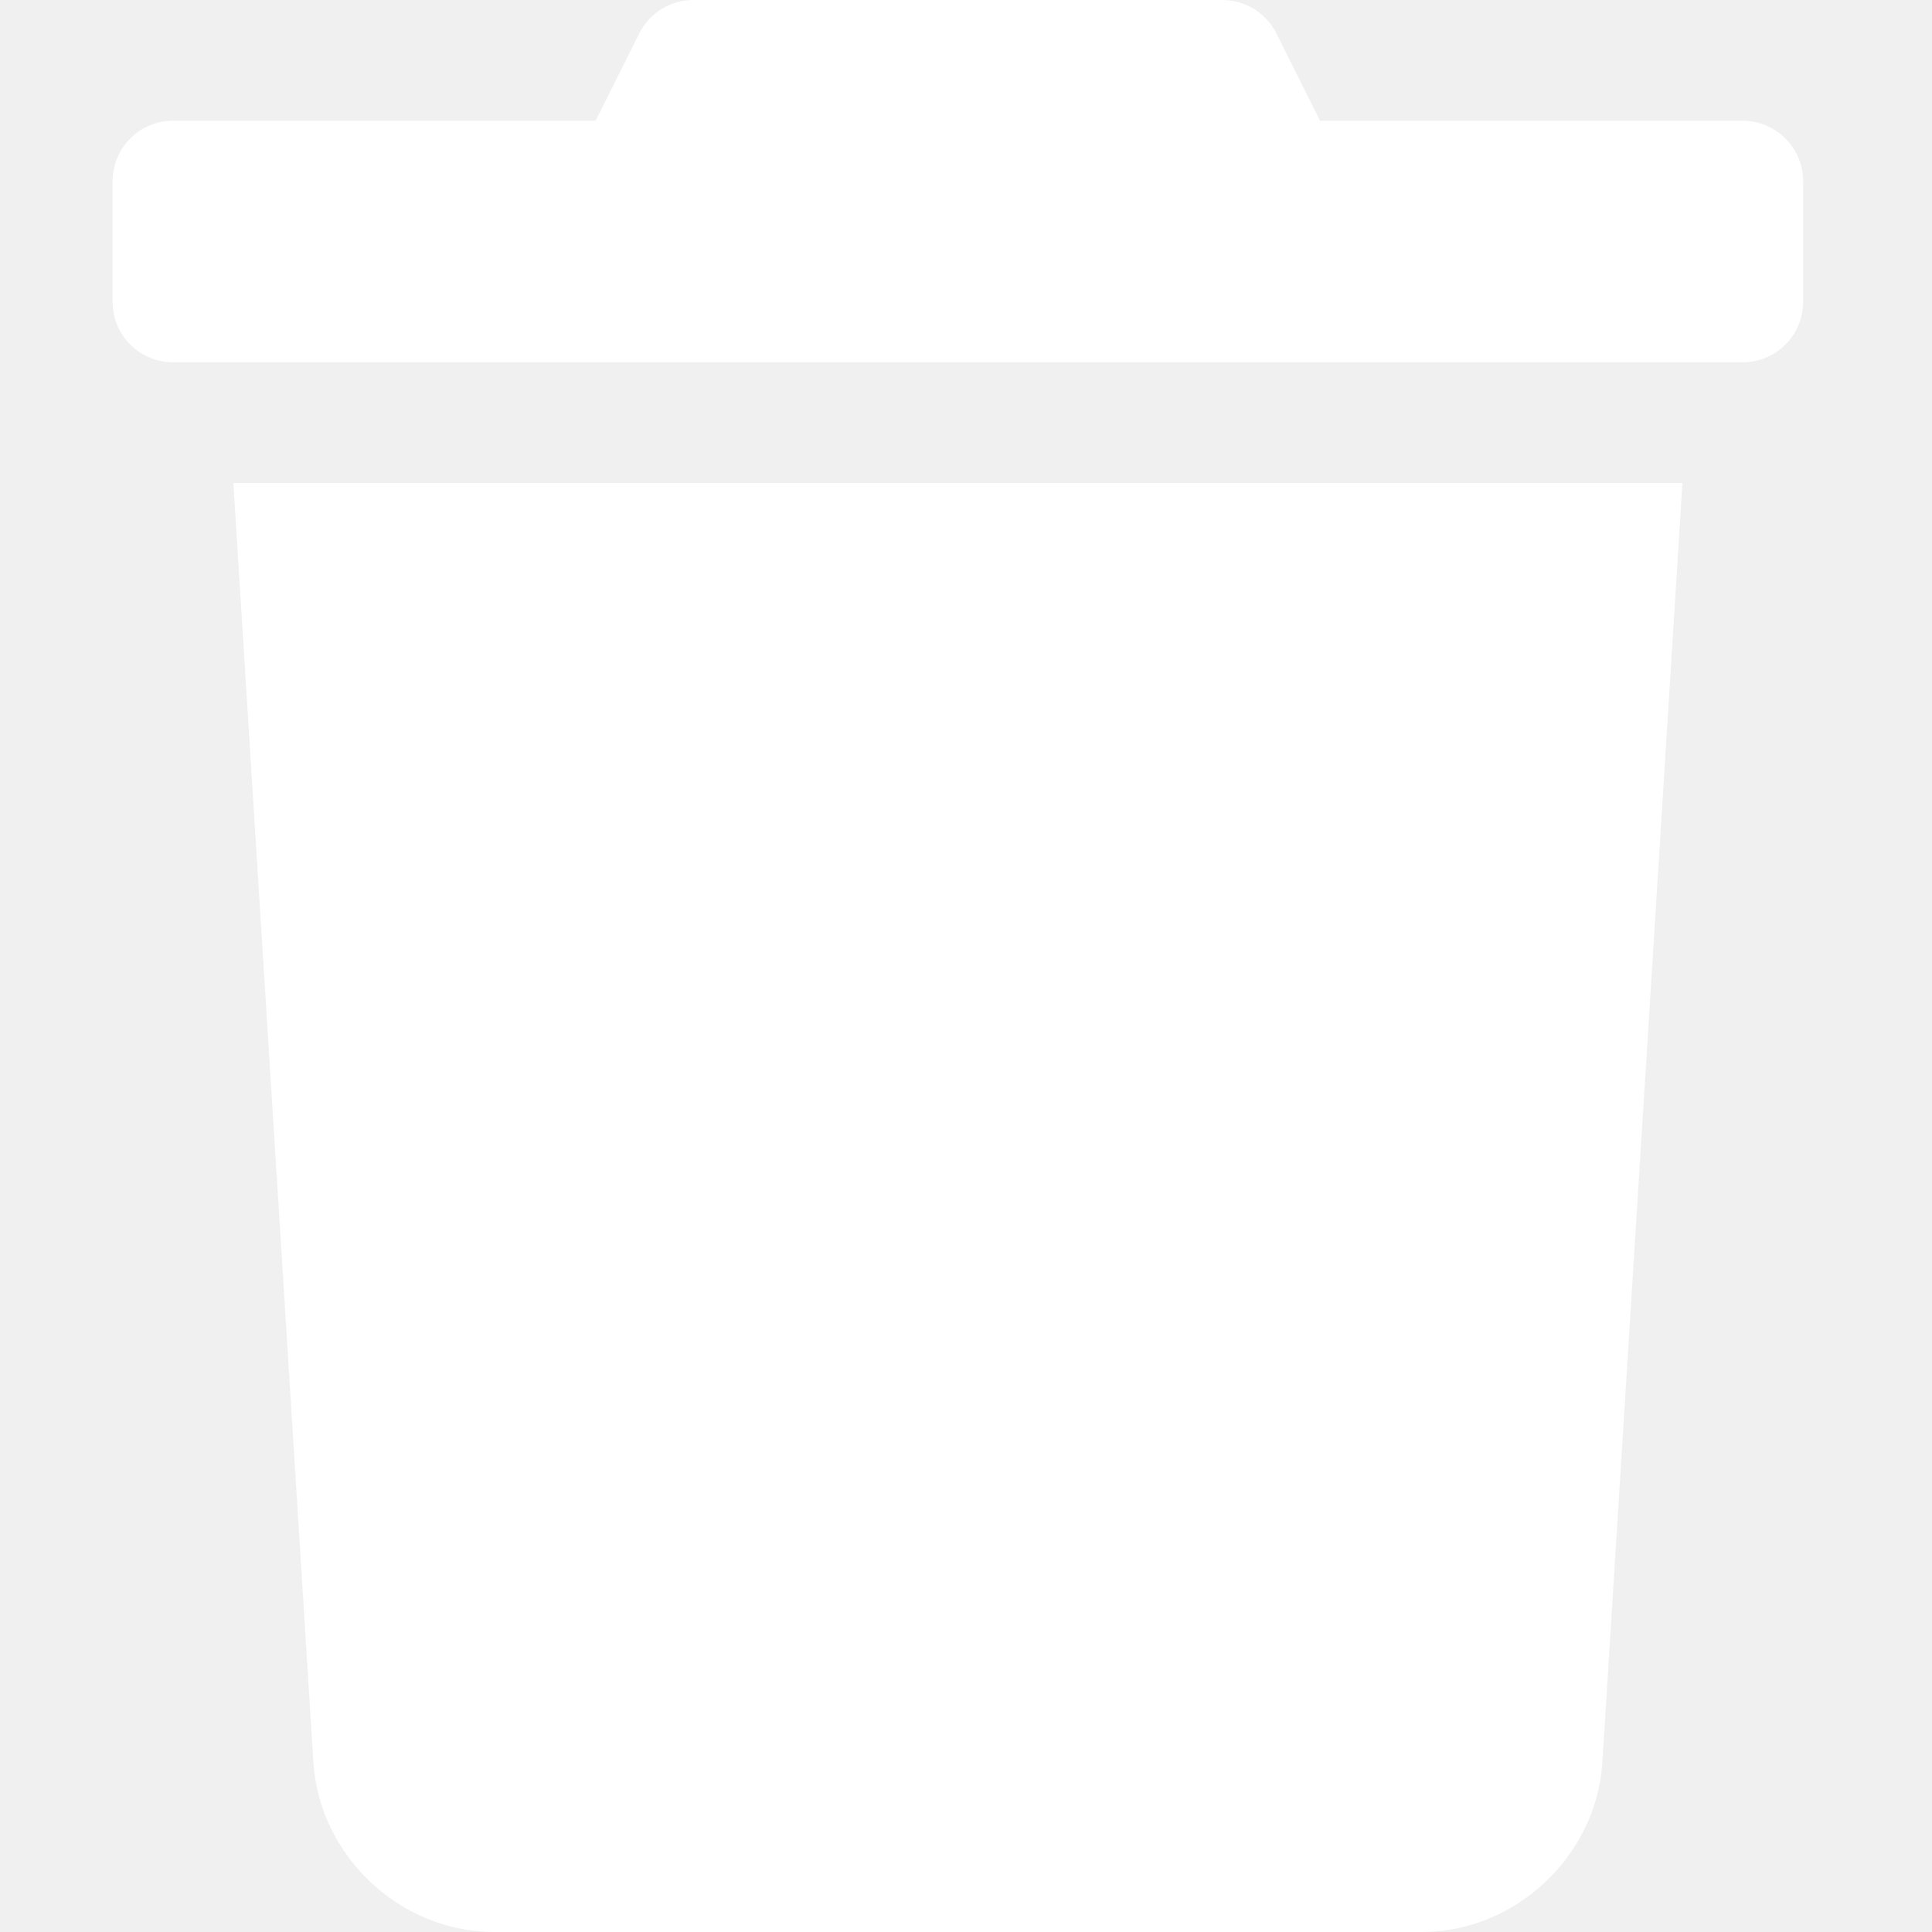
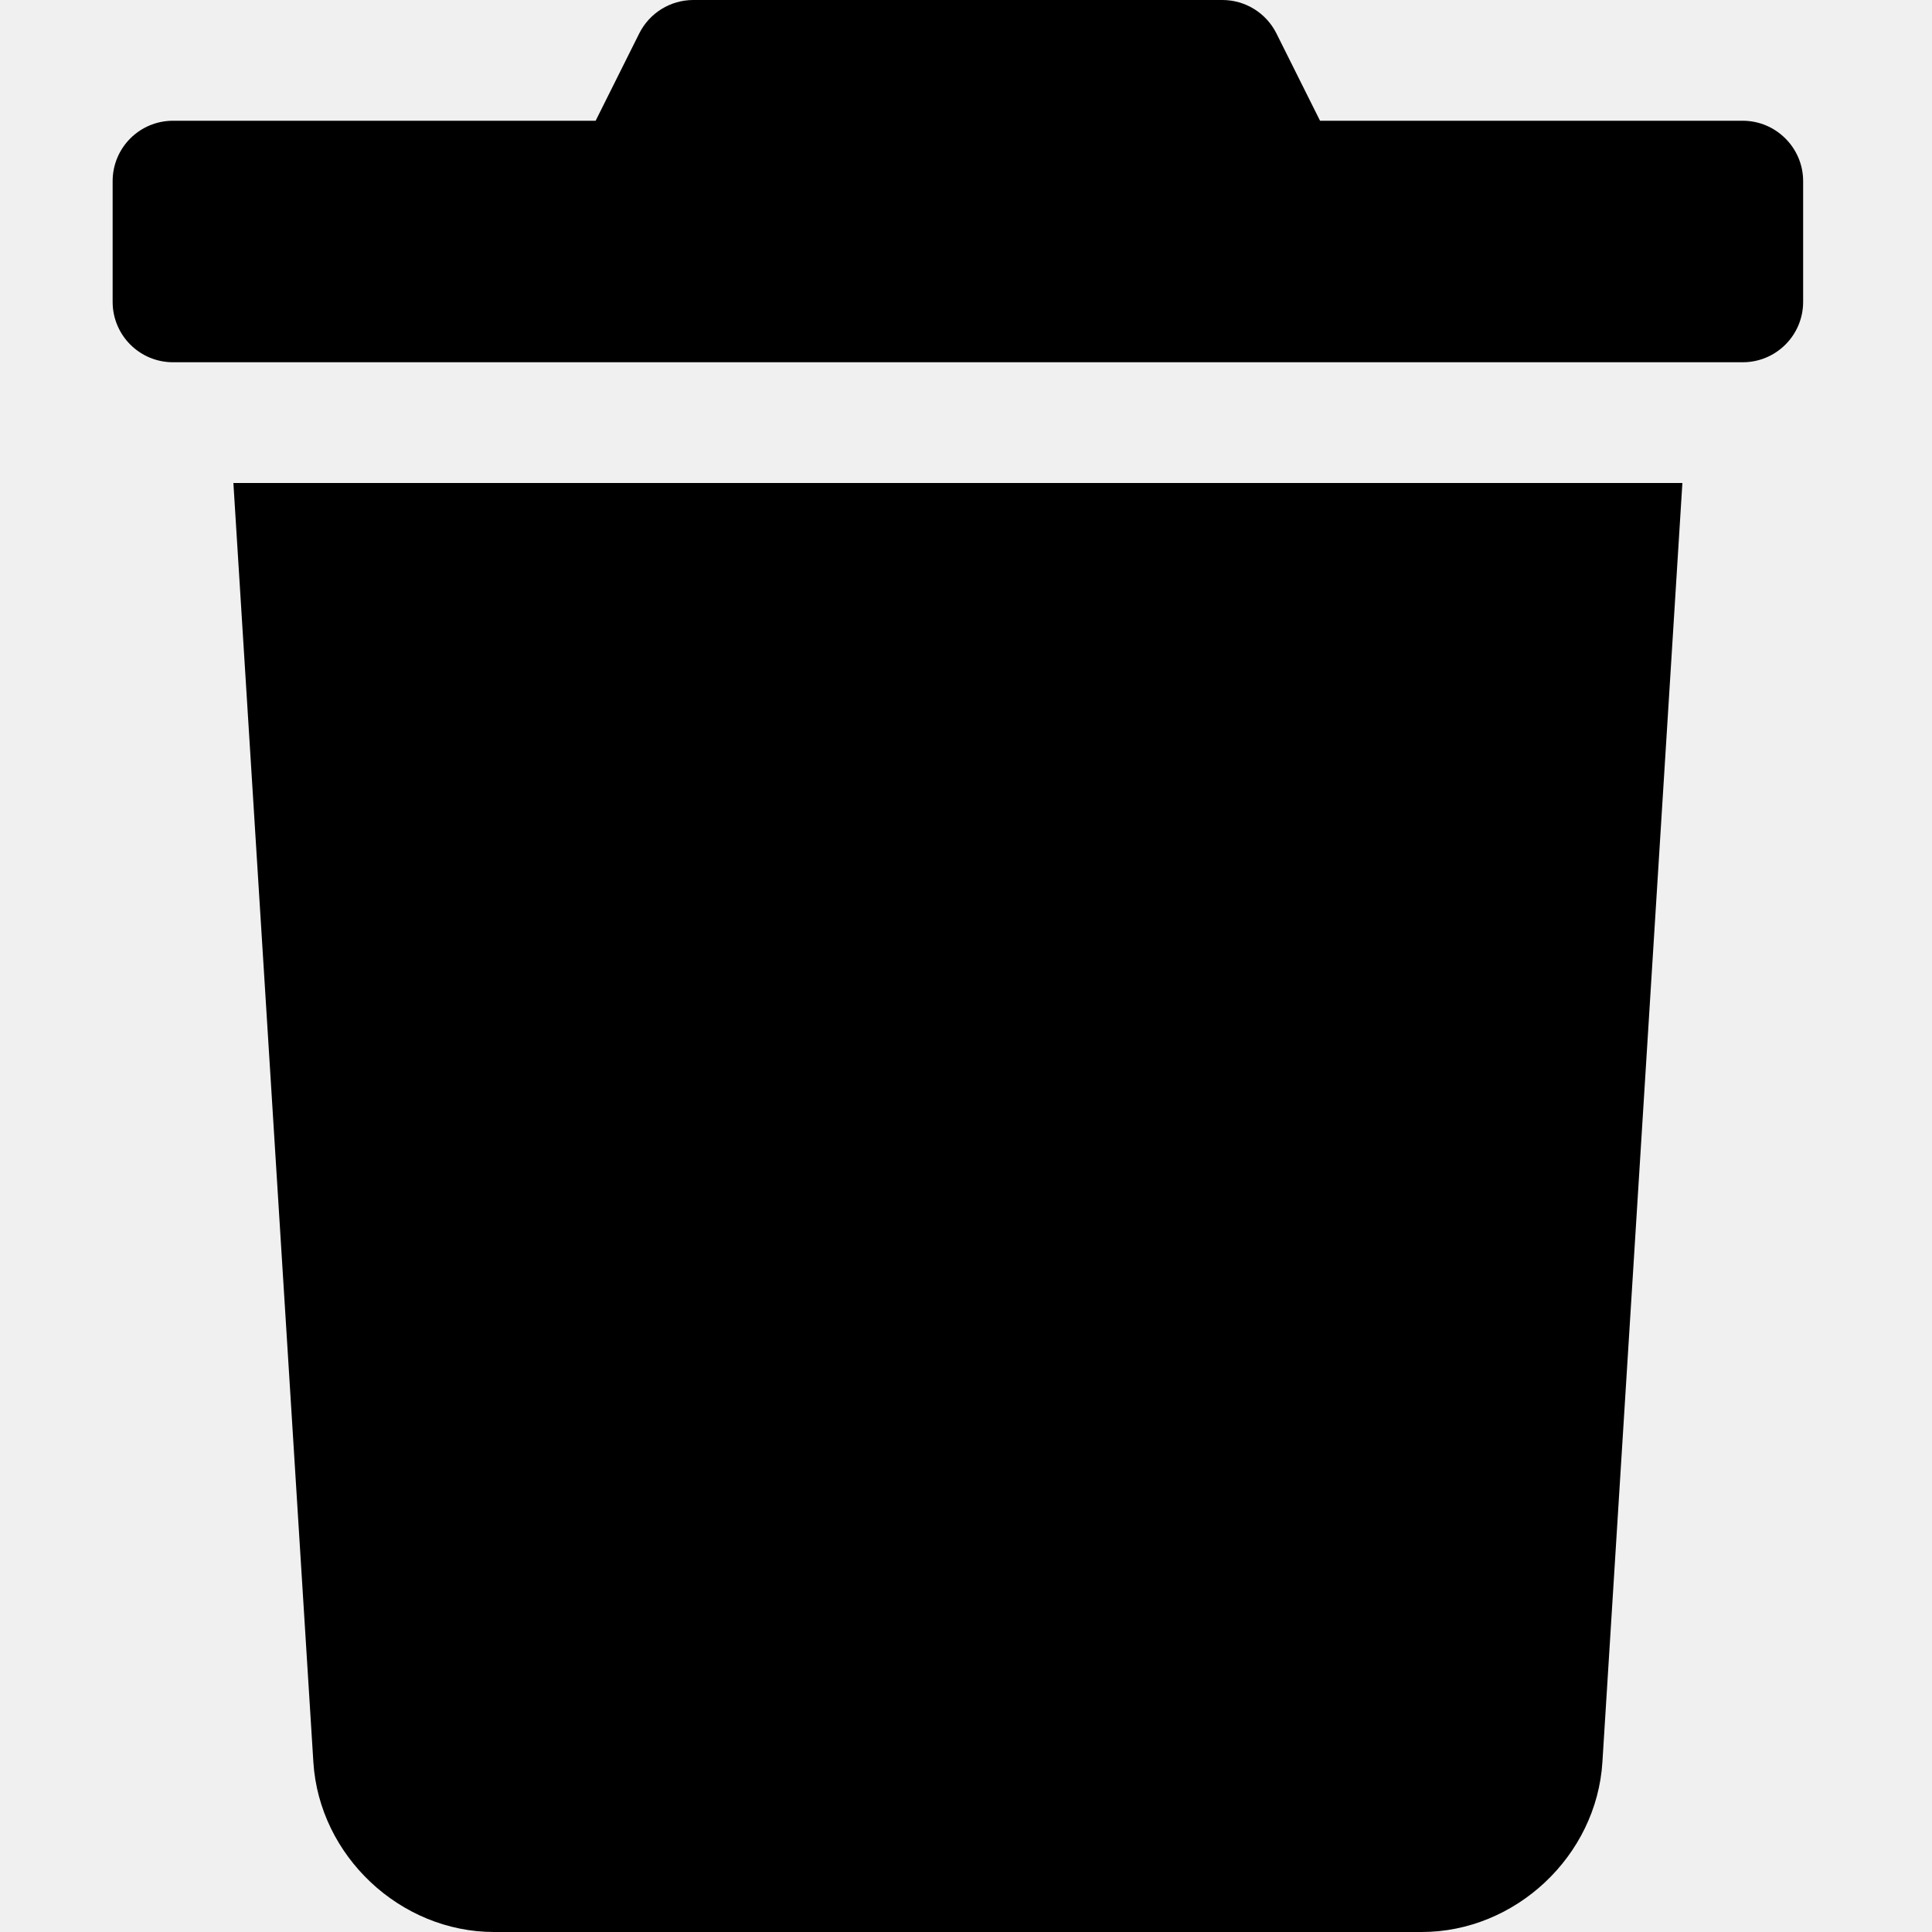
<svg xmlns="http://www.w3.org/2000/svg" preserveAspectRatio="xMidYMid" width="28" height="28" viewBox="0 0 18 20" fill="white">
  <g clip-path="url(#clip0_42_508)">
-     <path d="M2.244 18.242C2.305 19.213 3.143 20 4.115 20H13.717C14.689 20 15.527 19.213 15.588 18.242L16.416 5H1.416L2.244 18.242ZM17.041 1.25H12.665L12.213 0.345C12.107 0.134 11.891 0 11.654 0H6.177C5.94 0 5.724 0.134 5.618 0.345L5.166 1.25H0.791C0.445 1.25 0.166 1.53 0.166 1.875V3.125C0.166 3.47 0.445 3.75 0.791 3.75H17.041C17.386 3.75 17.666 3.47 17.666 3.125V1.875C17.666 1.53 17.384 1.25 17.041 1.25Z" fill="current" />
+     <path d="M2.244 18.242C2.305 19.213 3.143 20 4.115 20H13.717C14.689 20 15.527 19.213 15.588 18.242L16.416 5H1.416L2.244 18.242ZM17.041 1.25H12.665L12.213 0.345C12.107 0.134 11.891 0 11.654 0H6.177C5.94 0 5.724 0.134 5.618 0.345L5.166 1.25H0.791C0.445 1.25 0.166 1.53 0.166 1.875V3.125C0.166 3.47 0.445 3.75 0.791 3.75H17.041C17.386 3.75 17.666 3.47 17.666 3.125V1.875C17.666 1.53 17.384 1.25 17.041 1.25Z" fill="currentColor" />
  </g>
  <defs>
    <clipPath id="clip0_42_508">
      <rect width="18" height="20" fill="white" />
    </clipPath>
  </defs>
</svg>
